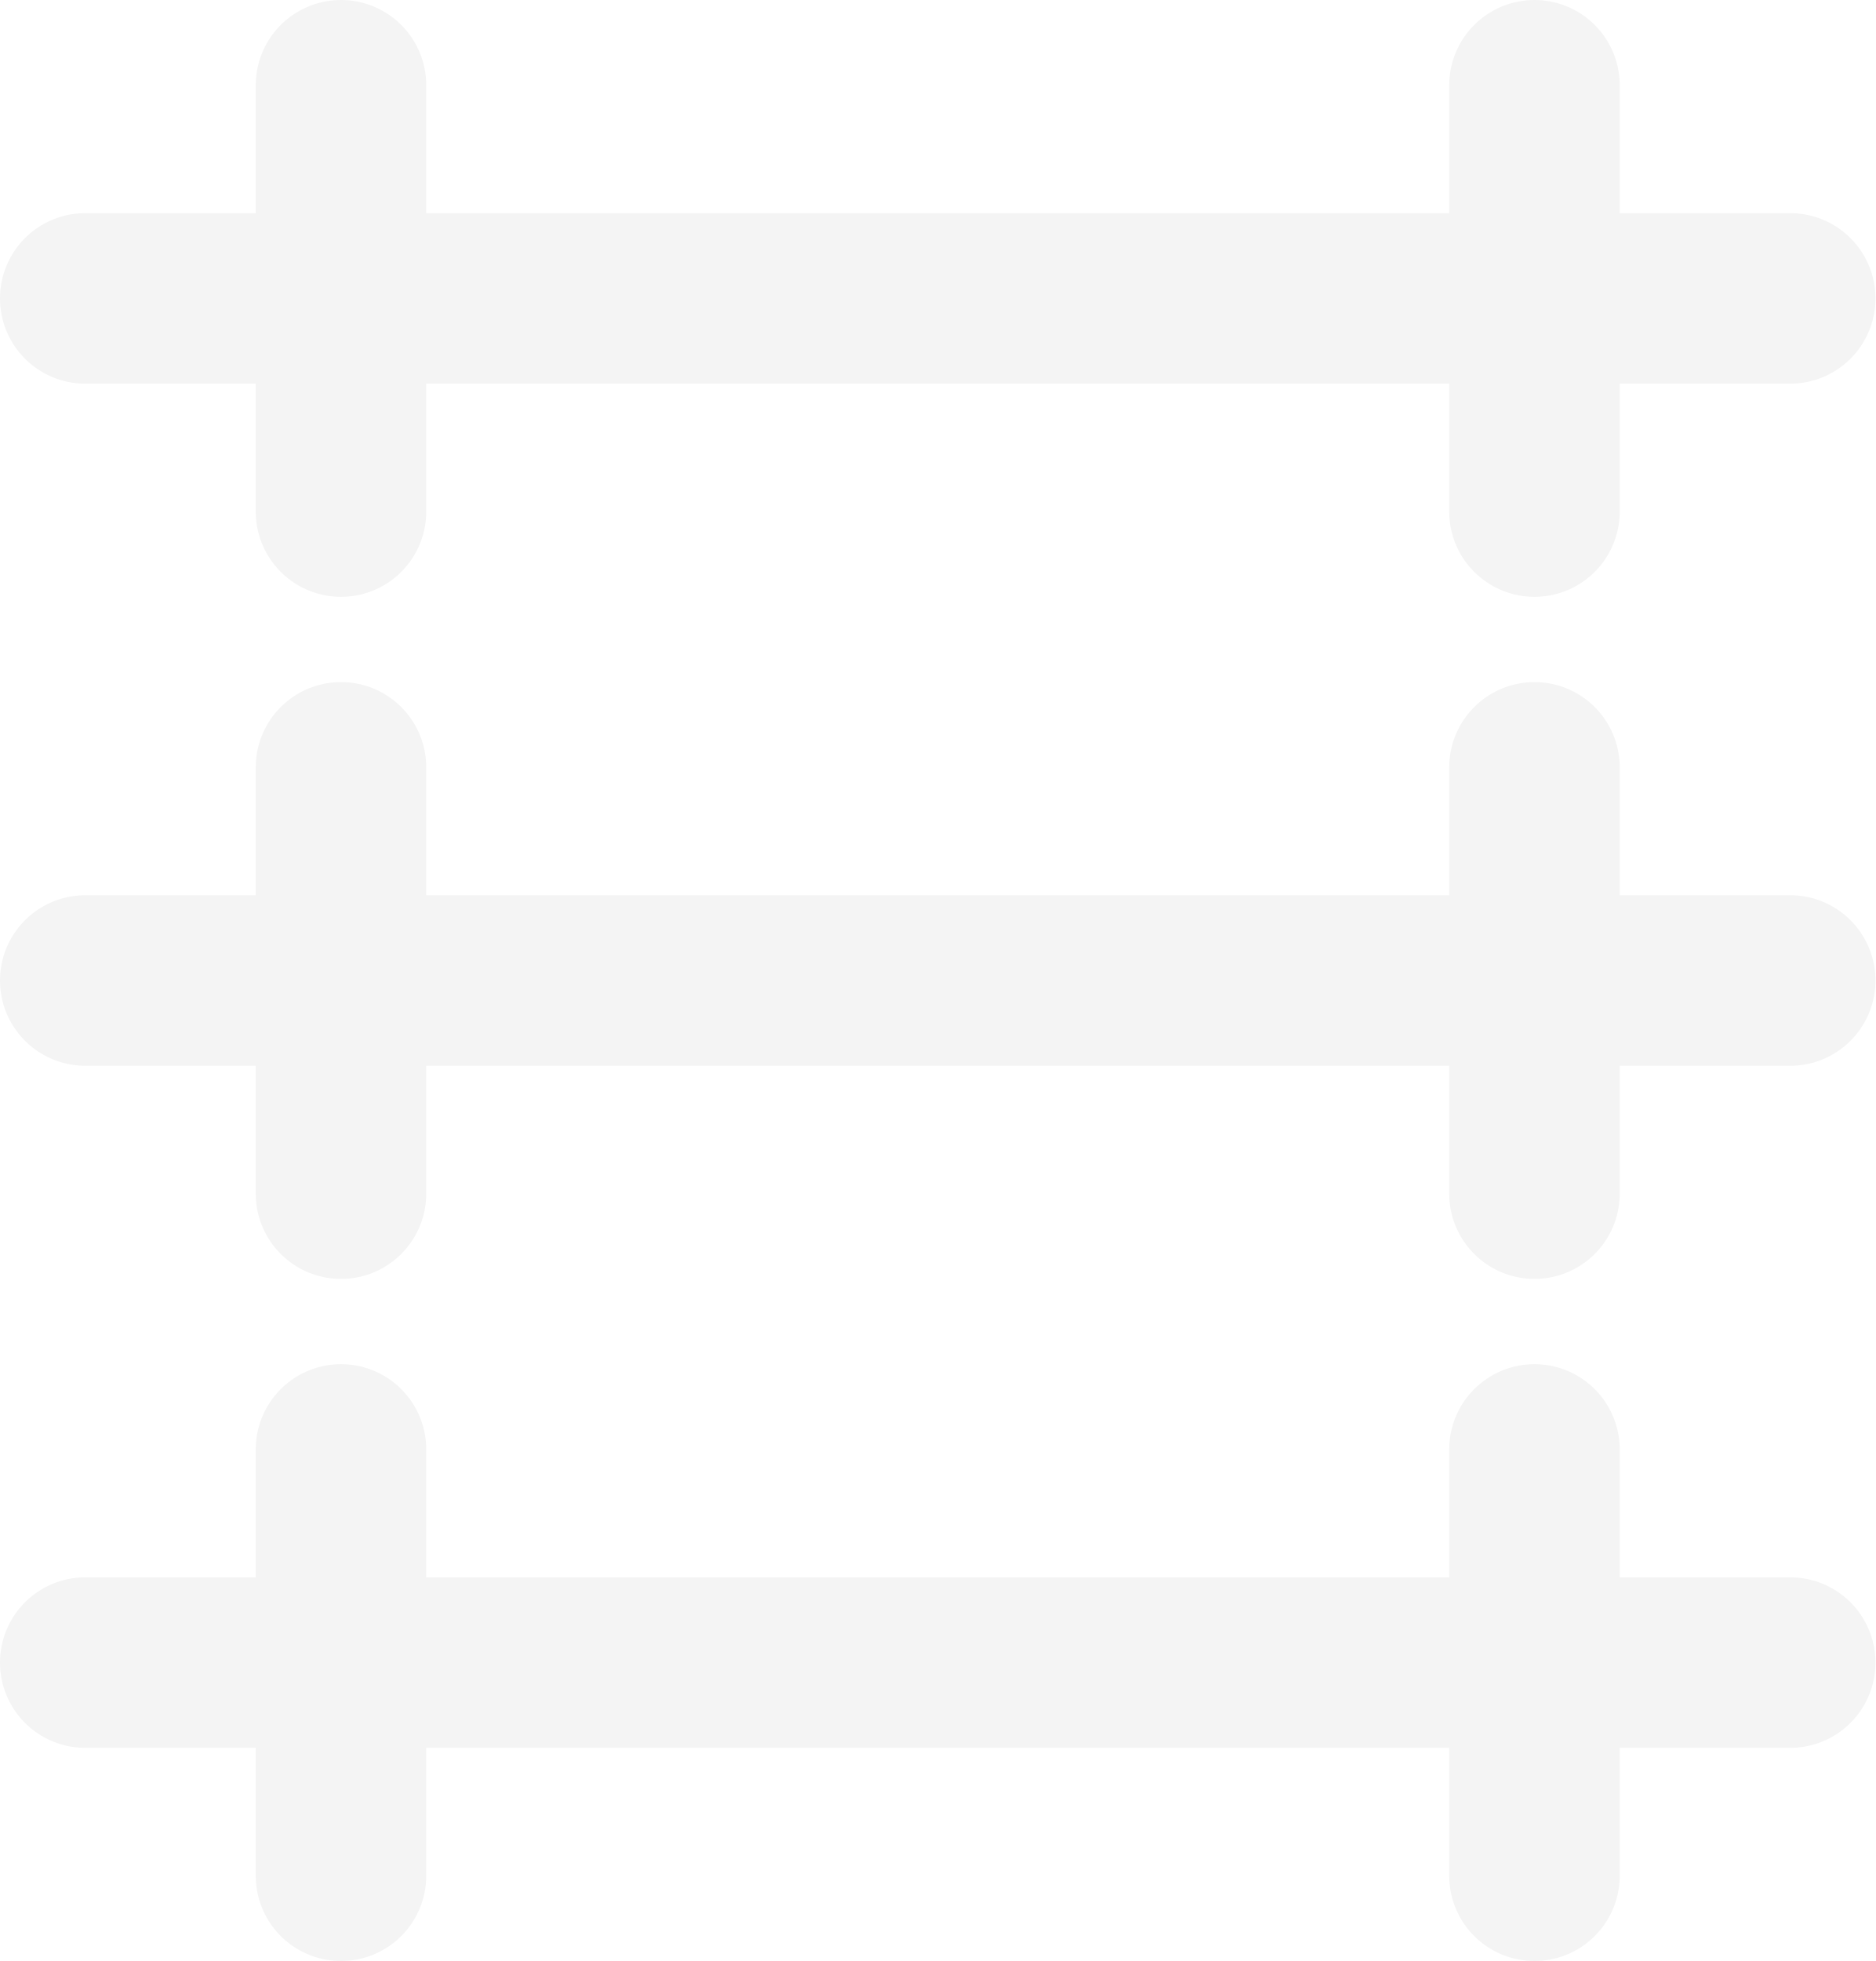
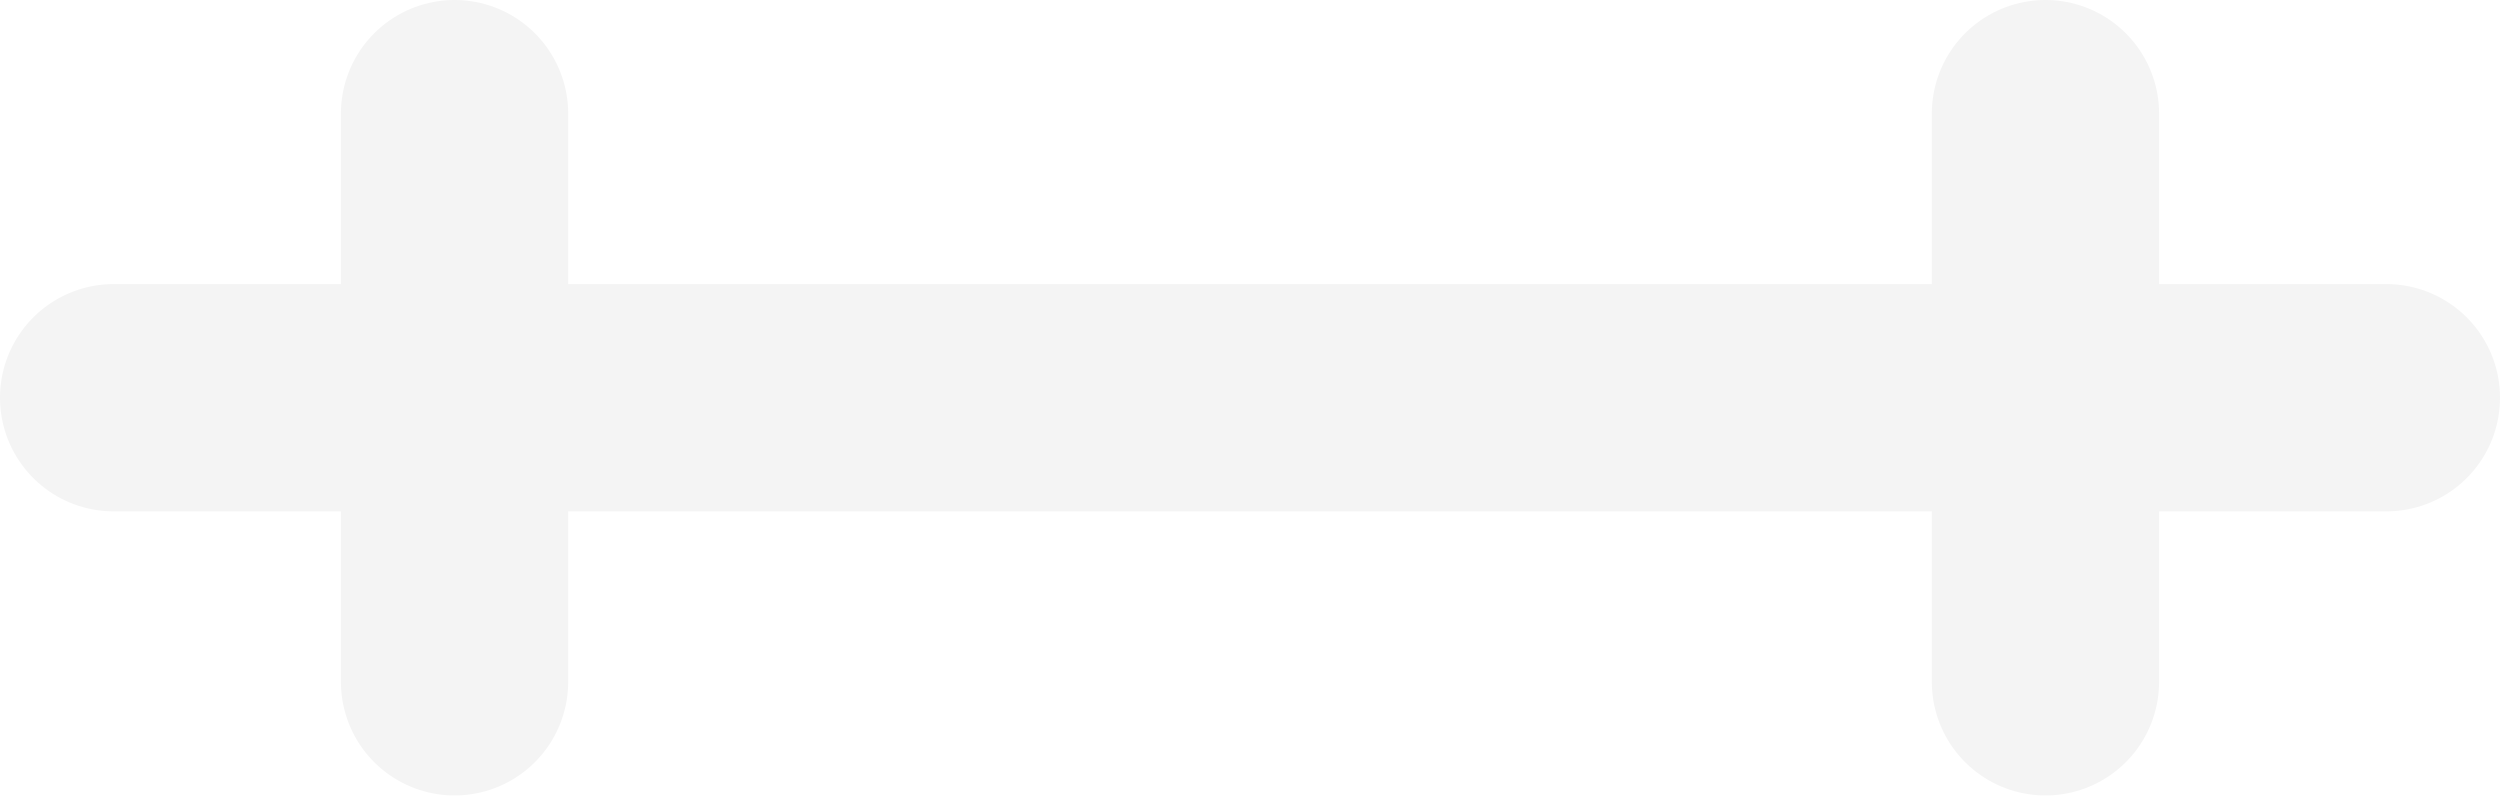
- <svg xmlns="http://www.w3.org/2000/svg" width="22" height="23" viewBox="0 0 22 23" fill="none">
+ <svg xmlns="http://www.w3.org/2000/svg" width="22" height="7" viewBox="0 0 22 7" fill="none">
  <path d="M1 3.5H21" stroke="#F4F4F4" stroke-width="2" stroke-linecap="round" />
-   <path d="M1 11.5H21" stroke="#F4F4F4" stroke-width="2" stroke-linecap="round" />
-   <path d="M1 19.5H21" stroke="#F4F4F4" stroke-width="2" stroke-linecap="round" />
  <path d="M4 1V6" stroke="#F4F4F4" stroke-width="2" stroke-linecap="round" />
-   <path d="M4 9V14" stroke="#F4F4F4" stroke-width="2" stroke-linecap="round" />
-   <path d="M4 17V22" stroke="#F4F4F4" stroke-width="2" stroke-linecap="round" />
  <path d="M18 1V6" stroke="#F4F4F4" stroke-width="2" stroke-linecap="round" />
-   <path d="M18 9V14" stroke="#F4F4F4" stroke-width="2" stroke-linecap="round" />
-   <path d="M18 17V22" stroke="#F4F4F4" stroke-width="2" stroke-linecap="round" />
</svg>
